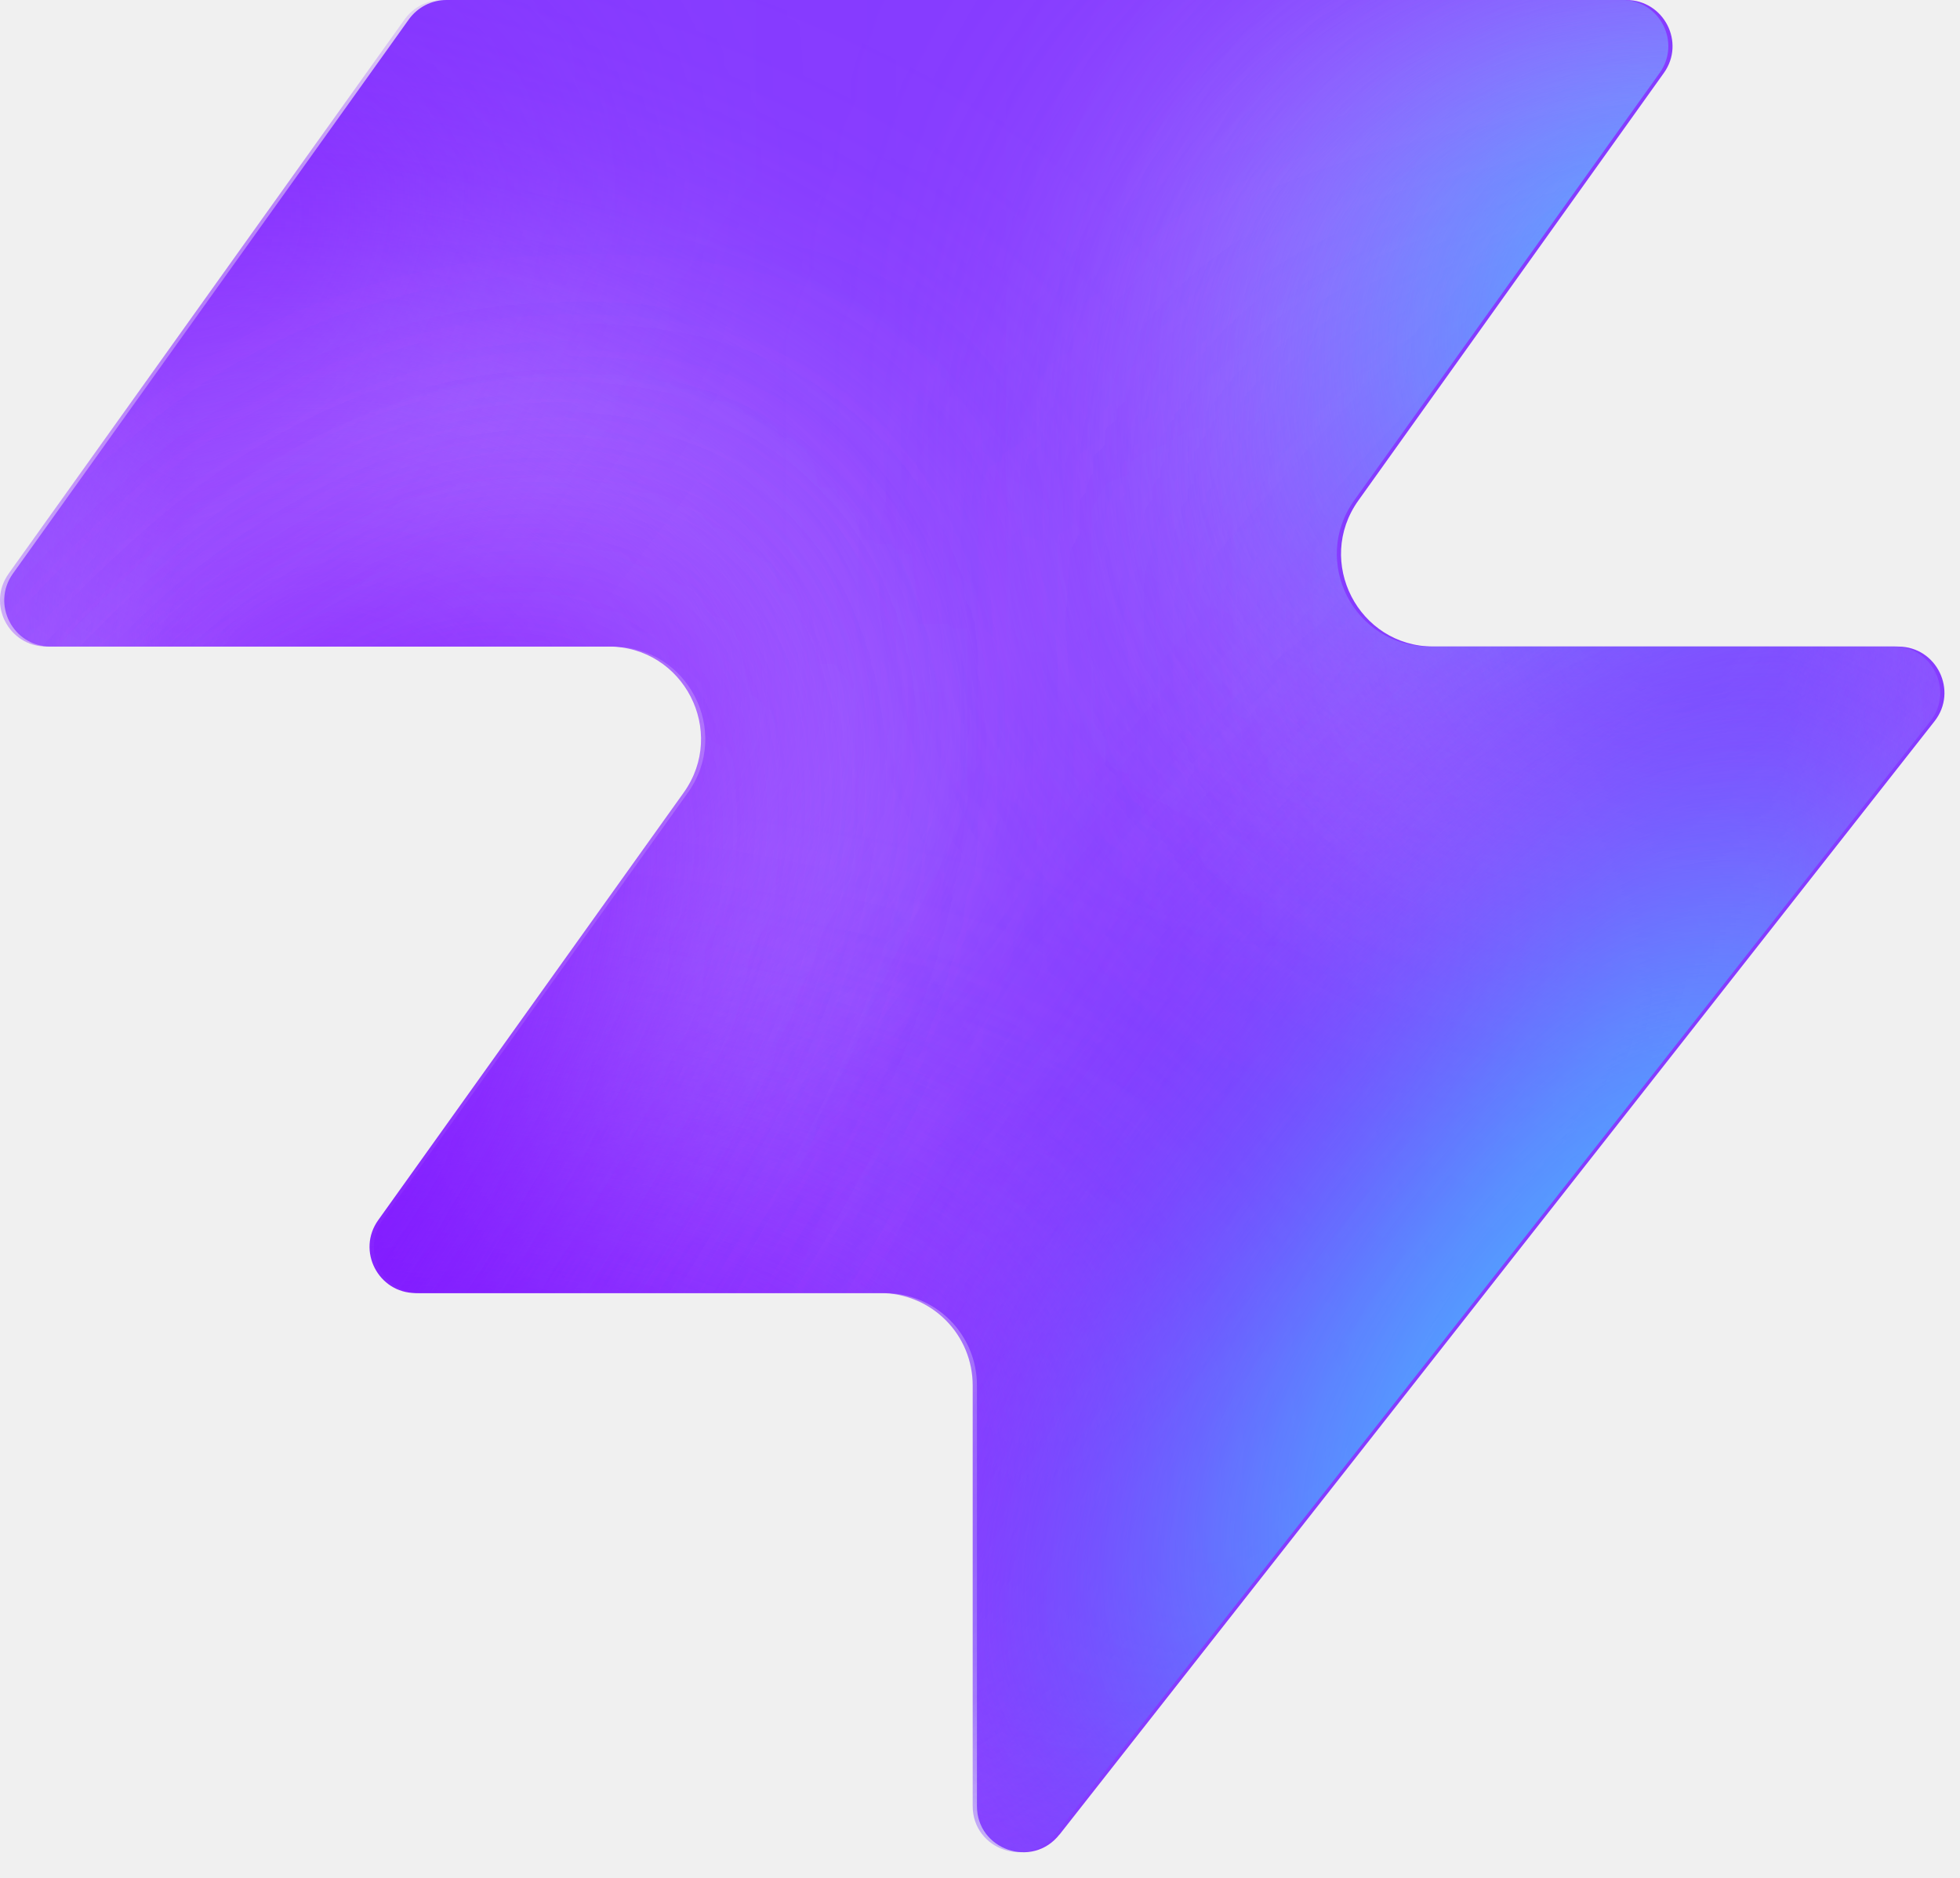
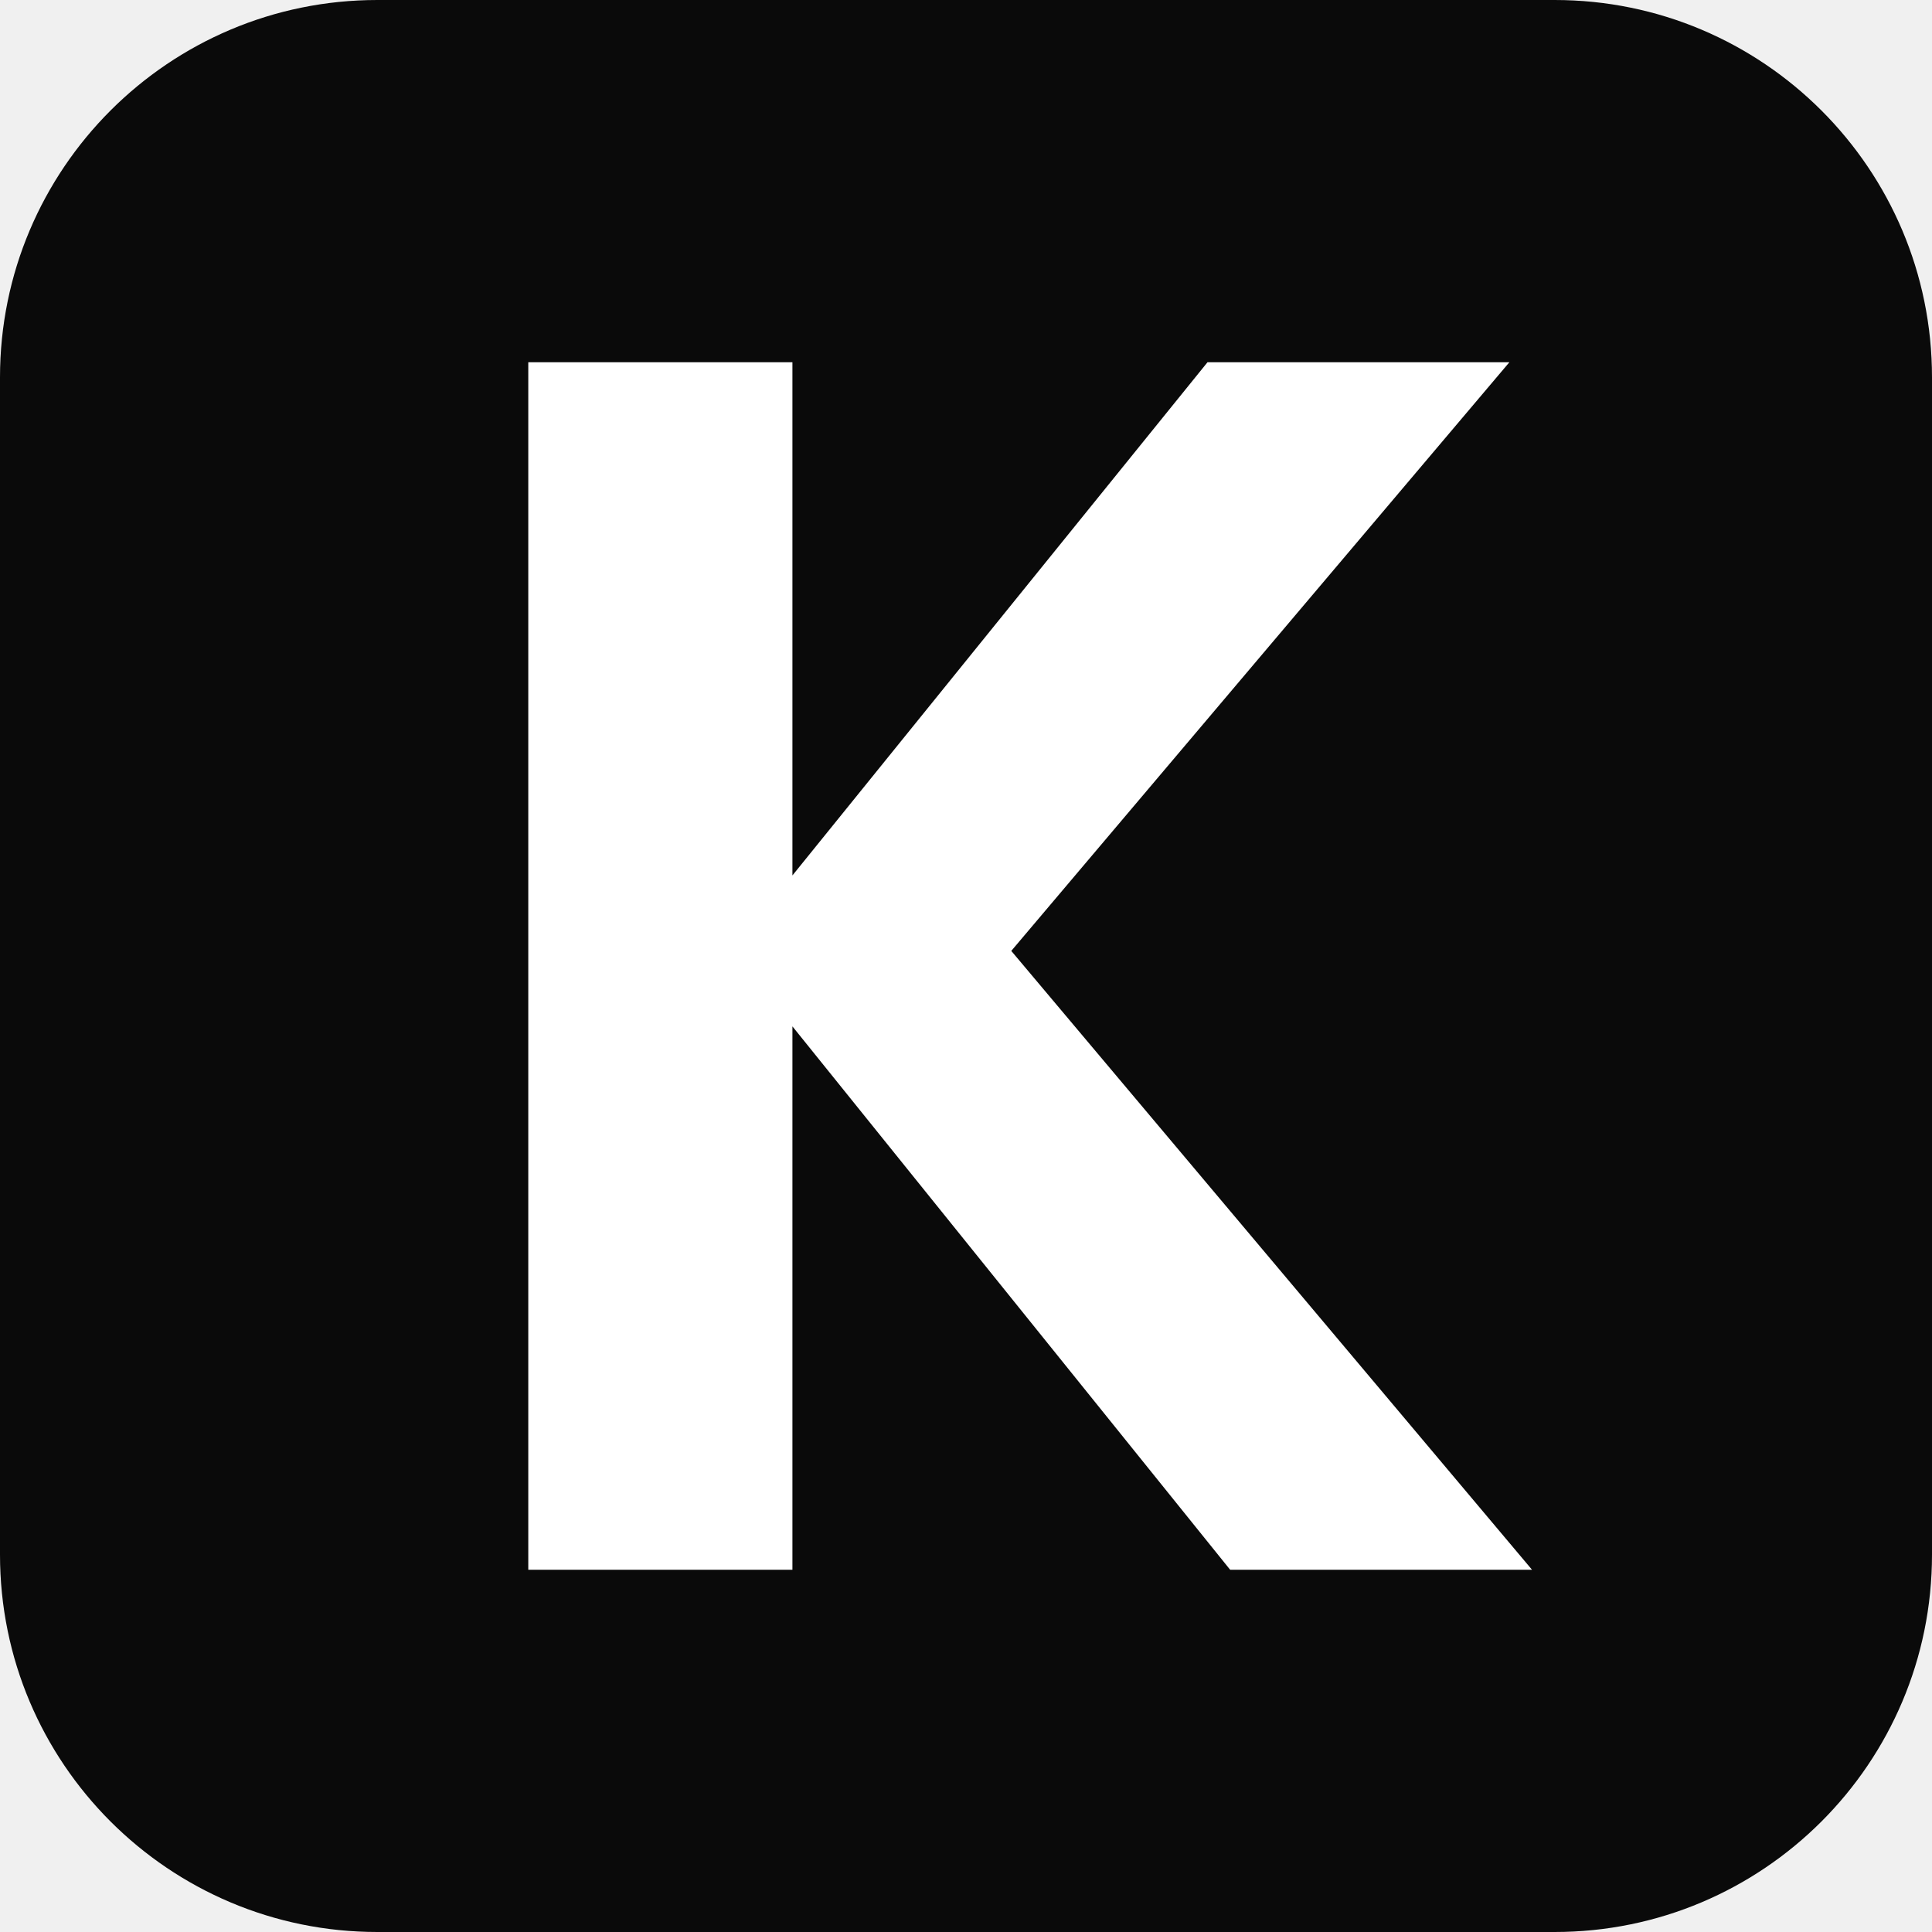
- <svg xmlns="http://www.w3.org/2000/svg" width="48" height="46" fill="none" viewBox="0 0 48 46">
-   <path fill="#863bff" d="M25.946 44.938c-.664.845-2.021.375-2.021-.698V33.937a2.26 2.26 0 0 0-2.262-2.262H10.287c-.92 0-1.456-1.04-.92-1.788l7.48-10.471c1.07-1.497 0-3.578-1.842-3.578H1.237c-.92 0-1.456-1.04-.92-1.788L10.013.474c.214-.297.556-.474.92-.474h28.894c.92 0 1.456 1.04.92 1.788l-7.48 10.471c-1.07 1.498 0 3.579 1.842 3.579h11.377c.943 0 1.473 1.088.89 1.83L25.947 44.94z" style="fill:#863bff;fill:color(display-p3 .525 .23 1);fill-opacity:1" />
-   <mask id="a" width="48" height="46" x="0" y="0" maskUnits="userSpaceOnUse" style="mask-type:alpha">
-     <path fill="#000" d="M25.842 44.938c-.664.844-2.021.375-2.021-.698V33.937a2.26 2.26 0 0 0-2.262-2.262H10.183c-.92 0-1.456-1.04-.92-1.788l7.48-10.471c1.07-1.498 0-3.579-1.842-3.579H1.133c-.92 0-1.456-1.04-.92-1.787L9.91.473c.214-.297.556-.474.92-.474h28.894c.92 0 1.456 1.04.92 1.788l-7.48 10.471c-1.07 1.498 0 3.578 1.842 3.578h11.377c.943 0 1.473 1.088.89 1.832L25.843 44.94z" style="fill:#000;fill-opacity:1" />
-   </mask>
-   <g mask="url(#a)">
-     <g filter="url(#b)">
-       <ellipse cx="5.508" cy="14.704" fill="#ede6ff" rx="5.508" ry="14.704" style="fill:#ede6ff;fill:color(display-p3 .927 .903 1);fill-opacity:1" transform="matrix(.00324 1 1 -.00324 -4.47 31.516)" />
-     </g>
-     <g filter="url(#c)">
-       <ellipse cx="10.399" cy="29.851" fill="#ede6ff" rx="10.399" ry="29.851" style="fill:#ede6ff;fill:color(display-p3 .927 .903 1);fill-opacity:1" transform="matrix(.00324 1 1 -.00324 -39.328 7.883)" />
-     </g>
-     <g filter="url(#d)">
-       <ellipse cx="5.508" cy="30.487" fill="#7e14ff" rx="5.508" ry="30.487" style="fill:#7e14ff;fill:color(display-p3 .492 .077 1);fill-opacity:1" transform="rotate(89.814 -25.913 -14.639)scale(1 -1)" />
-     </g>
-     <g filter="url(#e)">
-       <ellipse cx="5.508" cy="30.599" fill="#7e14ff" rx="5.508" ry="30.599" style="fill:#7e14ff;fill:color(display-p3 .492 .077 1);fill-opacity:1" transform="rotate(89.814 -32.644 -3.334)scale(1 -1)" />
-     </g>
-     <g filter="url(#f)">
-       <ellipse cx="5.508" cy="30.599" fill="#7e14ff" rx="5.508" ry="30.599" style="fill:#7e14ff;fill:color(display-p3 .492 .077 1);fill-opacity:1" transform="matrix(.00324 1 1 -.00324 -34.34 30.47)" />
-     </g>
-     <g filter="url(#g)">
-       <ellipse cx="14.072" cy="22.078" fill="#ede6ff" rx="14.072" ry="22.078" style="fill:#ede6ff;fill:color(display-p3 .927 .903 1);fill-opacity:1" transform="rotate(93.35 24.506 48.493)scale(-1 1)" />
-     </g>
-     <g filter="url(#h)">
-       <ellipse cx="3.47" cy="21.501" fill="#7e14ff" rx="3.47" ry="21.501" style="fill:#7e14ff;fill:color(display-p3 .492 .077 1);fill-opacity:1" transform="rotate(89.009 28.708 47.59)scale(-1 1)" />
-     </g>
-     <g filter="url(#i)">
-       <ellipse cx="3.47" cy="21.501" fill="#7e14ff" rx="3.47" ry="21.501" style="fill:#7e14ff;fill:color(display-p3 .492 .077 1);fill-opacity:1" transform="rotate(89.009 28.708 47.59)scale(-1 1)" />
-     </g>
-     <g filter="url(#j)">
-       <ellipse cx=".387" cy="8.972" fill="#7e14ff" rx="4.407" ry="29.108" style="fill:#7e14ff;fill:color(display-p3 .492 .077 1);fill-opacity:1" transform="rotate(39.51 .387 8.972)" />
-     </g>
-     <g filter="url(#k)">
-       <ellipse cx="47.523" cy="-6.092" fill="#7e14ff" rx="4.407" ry="29.108" style="fill:#7e14ff;fill:color(display-p3 .492 .077 1);fill-opacity:1" transform="rotate(37.892 47.523 -6.092)" />
-     </g>
-     <g filter="url(#l)">
-       <ellipse cx="41.412" cy="6.333" fill="#47bfff" rx="5.971" ry="9.665" style="fill:#47bfff;fill:color(display-p3 .28 .748 1);fill-opacity:1" transform="rotate(37.892 41.412 6.333)" />
-     </g>
-     <g filter="url(#m)">
-       <ellipse cx="-1.879" cy="38.332" fill="#7e14ff" rx="4.407" ry="29.108" style="fill:#7e14ff;fill:color(display-p3 .492 .077 1);fill-opacity:1" transform="rotate(37.892 -1.88 38.332)" />
-     </g>
-     <g filter="url(#n)">
-       <ellipse cx="-1.879" cy="38.332" fill="#7e14ff" rx="4.407" ry="29.108" style="fill:#7e14ff;fill:color(display-p3 .492 .077 1);fill-opacity:1" transform="rotate(37.892 -1.88 38.332)" />
-     </g>
-     <g filter="url(#o)">
-       <ellipse cx="35.651" cy="29.907" fill="#7e14ff" rx="4.407" ry="29.108" style="fill:#7e14ff;fill:color(display-p3 .492 .077 1);fill-opacity:1" transform="rotate(37.892 35.651 29.907)" />
-     </g>
-     <g filter="url(#p)">
-       <ellipse cx="38.418" cy="32.4" fill="#47bfff" rx="5.971" ry="15.297" style="fill:#47bfff;fill:color(display-p3 .28 .748 1);fill-opacity:1" transform="rotate(37.892 38.418 32.4)" />
-     </g>
-   </g>
-   <defs>
-     <filter id="b" width="60.045" height="41.654" x="-19.77" y="16.149" color-interpolation-filters="sRGB" filterUnits="userSpaceOnUse">
-       <feFlood flood-opacity="0" result="BackgroundImageFix" />
-       <feBlend in="SourceGraphic" in2="BackgroundImageFix" result="shape" />
-       <feGaussianBlur result="effect1_foregroundBlur_2002_17158" stdDeviation="7.659" />
-     </filter>
-     <filter id="c" width="90.34" height="51.437" x="-54.613" y="-7.533" color-interpolation-filters="sRGB" filterUnits="userSpaceOnUse">
-       <feFlood flood-opacity="0" result="BackgroundImageFix" />
-       <feBlend in="SourceGraphic" in2="BackgroundImageFix" result="shape" />
-       <feGaussianBlur result="effect1_foregroundBlur_2002_17158" stdDeviation="7.659" />
-     </filter>
-     <filter id="d" width="79.355" height="29.4" x="-49.64" y="2.03" color-interpolation-filters="sRGB" filterUnits="userSpaceOnUse">
-       <feFlood flood-opacity="0" result="BackgroundImageFix" />
-       <feBlend in="SourceGraphic" in2="BackgroundImageFix" result="shape" />
-       <feGaussianBlur result="effect1_foregroundBlur_2002_17158" stdDeviation="4.596" />
-     </filter>
-     <filter id="e" width="79.579" height="29.4" x="-45.045" y="20.029" color-interpolation-filters="sRGB" filterUnits="userSpaceOnUse">
-       <feFlood flood-opacity="0" result="BackgroundImageFix" />
-       <feBlend in="SourceGraphic" in2="BackgroundImageFix" result="shape" />
-       <feGaussianBlur result="effect1_foregroundBlur_2002_17158" stdDeviation="4.596" />
-     </filter>
-     <filter id="f" width="79.579" height="29.4" x="-43.513" y="21.178" color-interpolation-filters="sRGB" filterUnits="userSpaceOnUse">
-       <feFlood flood-opacity="0" result="BackgroundImageFix" />
-       <feBlend in="SourceGraphic" in2="BackgroundImageFix" result="shape" />
-       <feGaussianBlur result="effect1_foregroundBlur_2002_17158" stdDeviation="4.596" />
-     </filter>
-     <filter id="g" width="74.749" height="58.852" x="15.756" y="-17.901" color-interpolation-filters="sRGB" filterUnits="userSpaceOnUse">
-       <feFlood flood-opacity="0" result="BackgroundImageFix" />
-       <feBlend in="SourceGraphic" in2="BackgroundImageFix" result="shape" />
-       <feGaussianBlur result="effect1_foregroundBlur_2002_17158" stdDeviation="7.659" />
-     </filter>
-     <filter id="h" width="61.377" height="25.362" x="23.548" y="2.284" color-interpolation-filters="sRGB" filterUnits="userSpaceOnUse">
-       <feFlood flood-opacity="0" result="BackgroundImageFix" />
-       <feBlend in="SourceGraphic" in2="BackgroundImageFix" result="shape" />
-       <feGaussianBlur result="effect1_foregroundBlur_2002_17158" stdDeviation="4.596" />
-     </filter>
-     <filter id="i" width="61.377" height="25.362" x="23.548" y="2.284" color-interpolation-filters="sRGB" filterUnits="userSpaceOnUse">
-       <feFlood flood-opacity="0" result="BackgroundImageFix" />
-       <feBlend in="SourceGraphic" in2="BackgroundImageFix" result="shape" />
-       <feGaussianBlur result="effect1_foregroundBlur_2002_17158" stdDeviation="4.596" />
-     </filter>
-     <filter id="j" width="56.045" height="63.649" x="-27.636" y="-22.853" color-interpolation-filters="sRGB" filterUnits="userSpaceOnUse">
-       <feFlood flood-opacity="0" result="BackgroundImageFix" />
-       <feBlend in="SourceGraphic" in2="BackgroundImageFix" result="shape" />
-       <feGaussianBlur result="effect1_foregroundBlur_2002_17158" stdDeviation="4.596" />
-     </filter>
-     <filter id="k" width="54.814" height="64.646" x="20.116" y="-38.415" color-interpolation-filters="sRGB" filterUnits="userSpaceOnUse">
-       <feFlood flood-opacity="0" result="BackgroundImageFix" />
-       <feBlend in="SourceGraphic" in2="BackgroundImageFix" result="shape" />
-       <feGaussianBlur result="effect1_foregroundBlur_2002_17158" stdDeviation="4.596" />
-     </filter>
-     <filter id="l" width="33.541" height="35.313" x="24.641" y="-11.323" color-interpolation-filters="sRGB" filterUnits="userSpaceOnUse">
-       <feFlood flood-opacity="0" result="BackgroundImageFix" />
-       <feBlend in="SourceGraphic" in2="BackgroundImageFix" result="shape" />
-       <feGaussianBlur result="effect1_foregroundBlur_2002_17158" stdDeviation="4.596" />
-     </filter>
-     <filter id="m" width="54.814" height="64.646" x="-29.286" y="6.009" color-interpolation-filters="sRGB" filterUnits="userSpaceOnUse">
-       <feFlood flood-opacity="0" result="BackgroundImageFix" />
-       <feBlend in="SourceGraphic" in2="BackgroundImageFix" result="shape" />
-       <feGaussianBlur result="effect1_foregroundBlur_2002_17158" stdDeviation="4.596" />
-     </filter>
-     <filter id="n" width="54.814" height="64.646" x="-29.286" y="6.009" color-interpolation-filters="sRGB" filterUnits="userSpaceOnUse">
-       <feFlood flood-opacity="0" result="BackgroundImageFix" />
-       <feBlend in="SourceGraphic" in2="BackgroundImageFix" result="shape" />
-       <feGaussianBlur result="effect1_foregroundBlur_2002_17158" stdDeviation="4.596" />
-     </filter>
-     <filter id="o" width="54.814" height="64.646" x="8.244" y="-2.416" color-interpolation-filters="sRGB" filterUnits="userSpaceOnUse">
-       <feFlood flood-opacity="0" result="BackgroundImageFix" />
-       <feBlend in="SourceGraphic" in2="BackgroundImageFix" result="shape" />
-       <feGaussianBlur result="effect1_foregroundBlur_2002_17158" stdDeviation="4.596" />
-     </filter>
-     <filter id="p" width="39.409" height="43.623" x="18.713" y="10.588" color-interpolation-filters="sRGB" filterUnits="userSpaceOnUse">
-       <feFlood flood-opacity="0" result="BackgroundImageFix" />
-       <feBlend in="SourceGraphic" in2="BackgroundImageFix" result="shape" />
-       <feGaussianBlur result="effect1_foregroundBlur_2002_17158" stdDeviation="4.596" />
-     </filter>
-   </defs>
+ <svg xmlns="http://www.w3.org/2000/svg" viewBox="0 0 512 512" width="512" height="512">
+   <rect width="512" height="512" rx="100" fill="#0A0A0A" />
+   <path d="M140 96 H210 V232 L320 96 H400 L268 252 L406 416 H326 L210 272 V416 H140 Z" fill="#FFFFFF" />
</svg>
